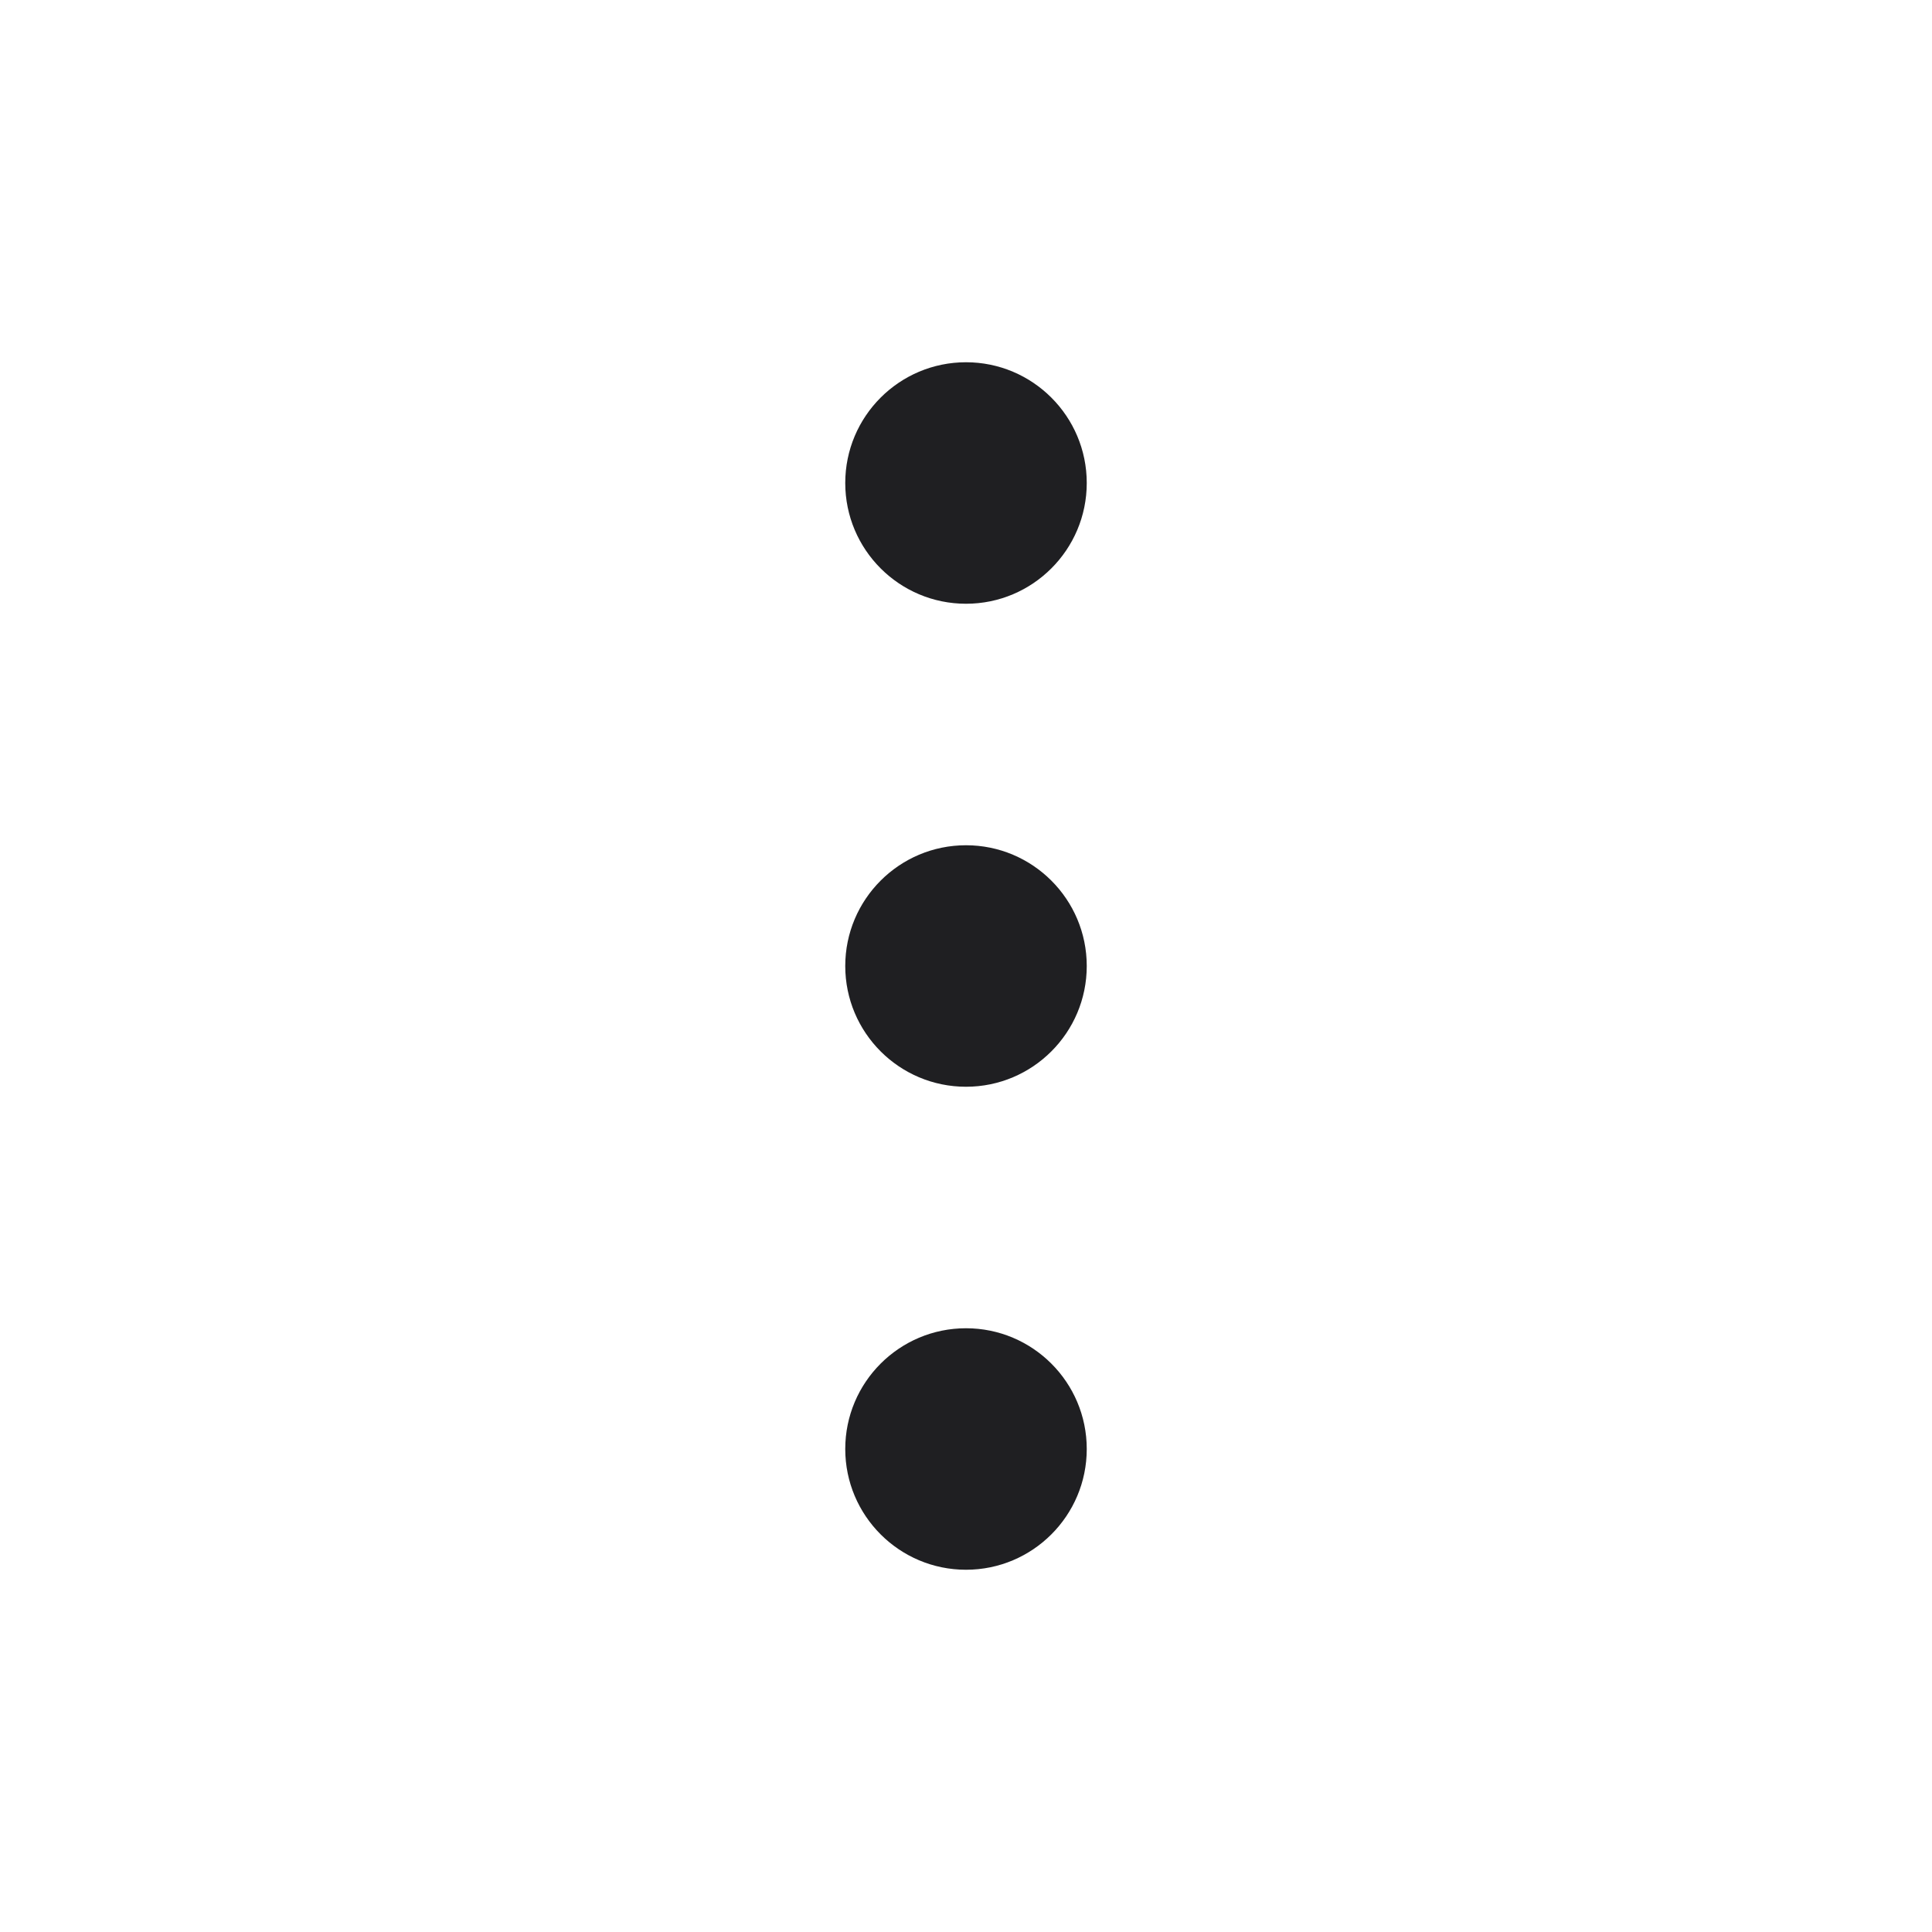
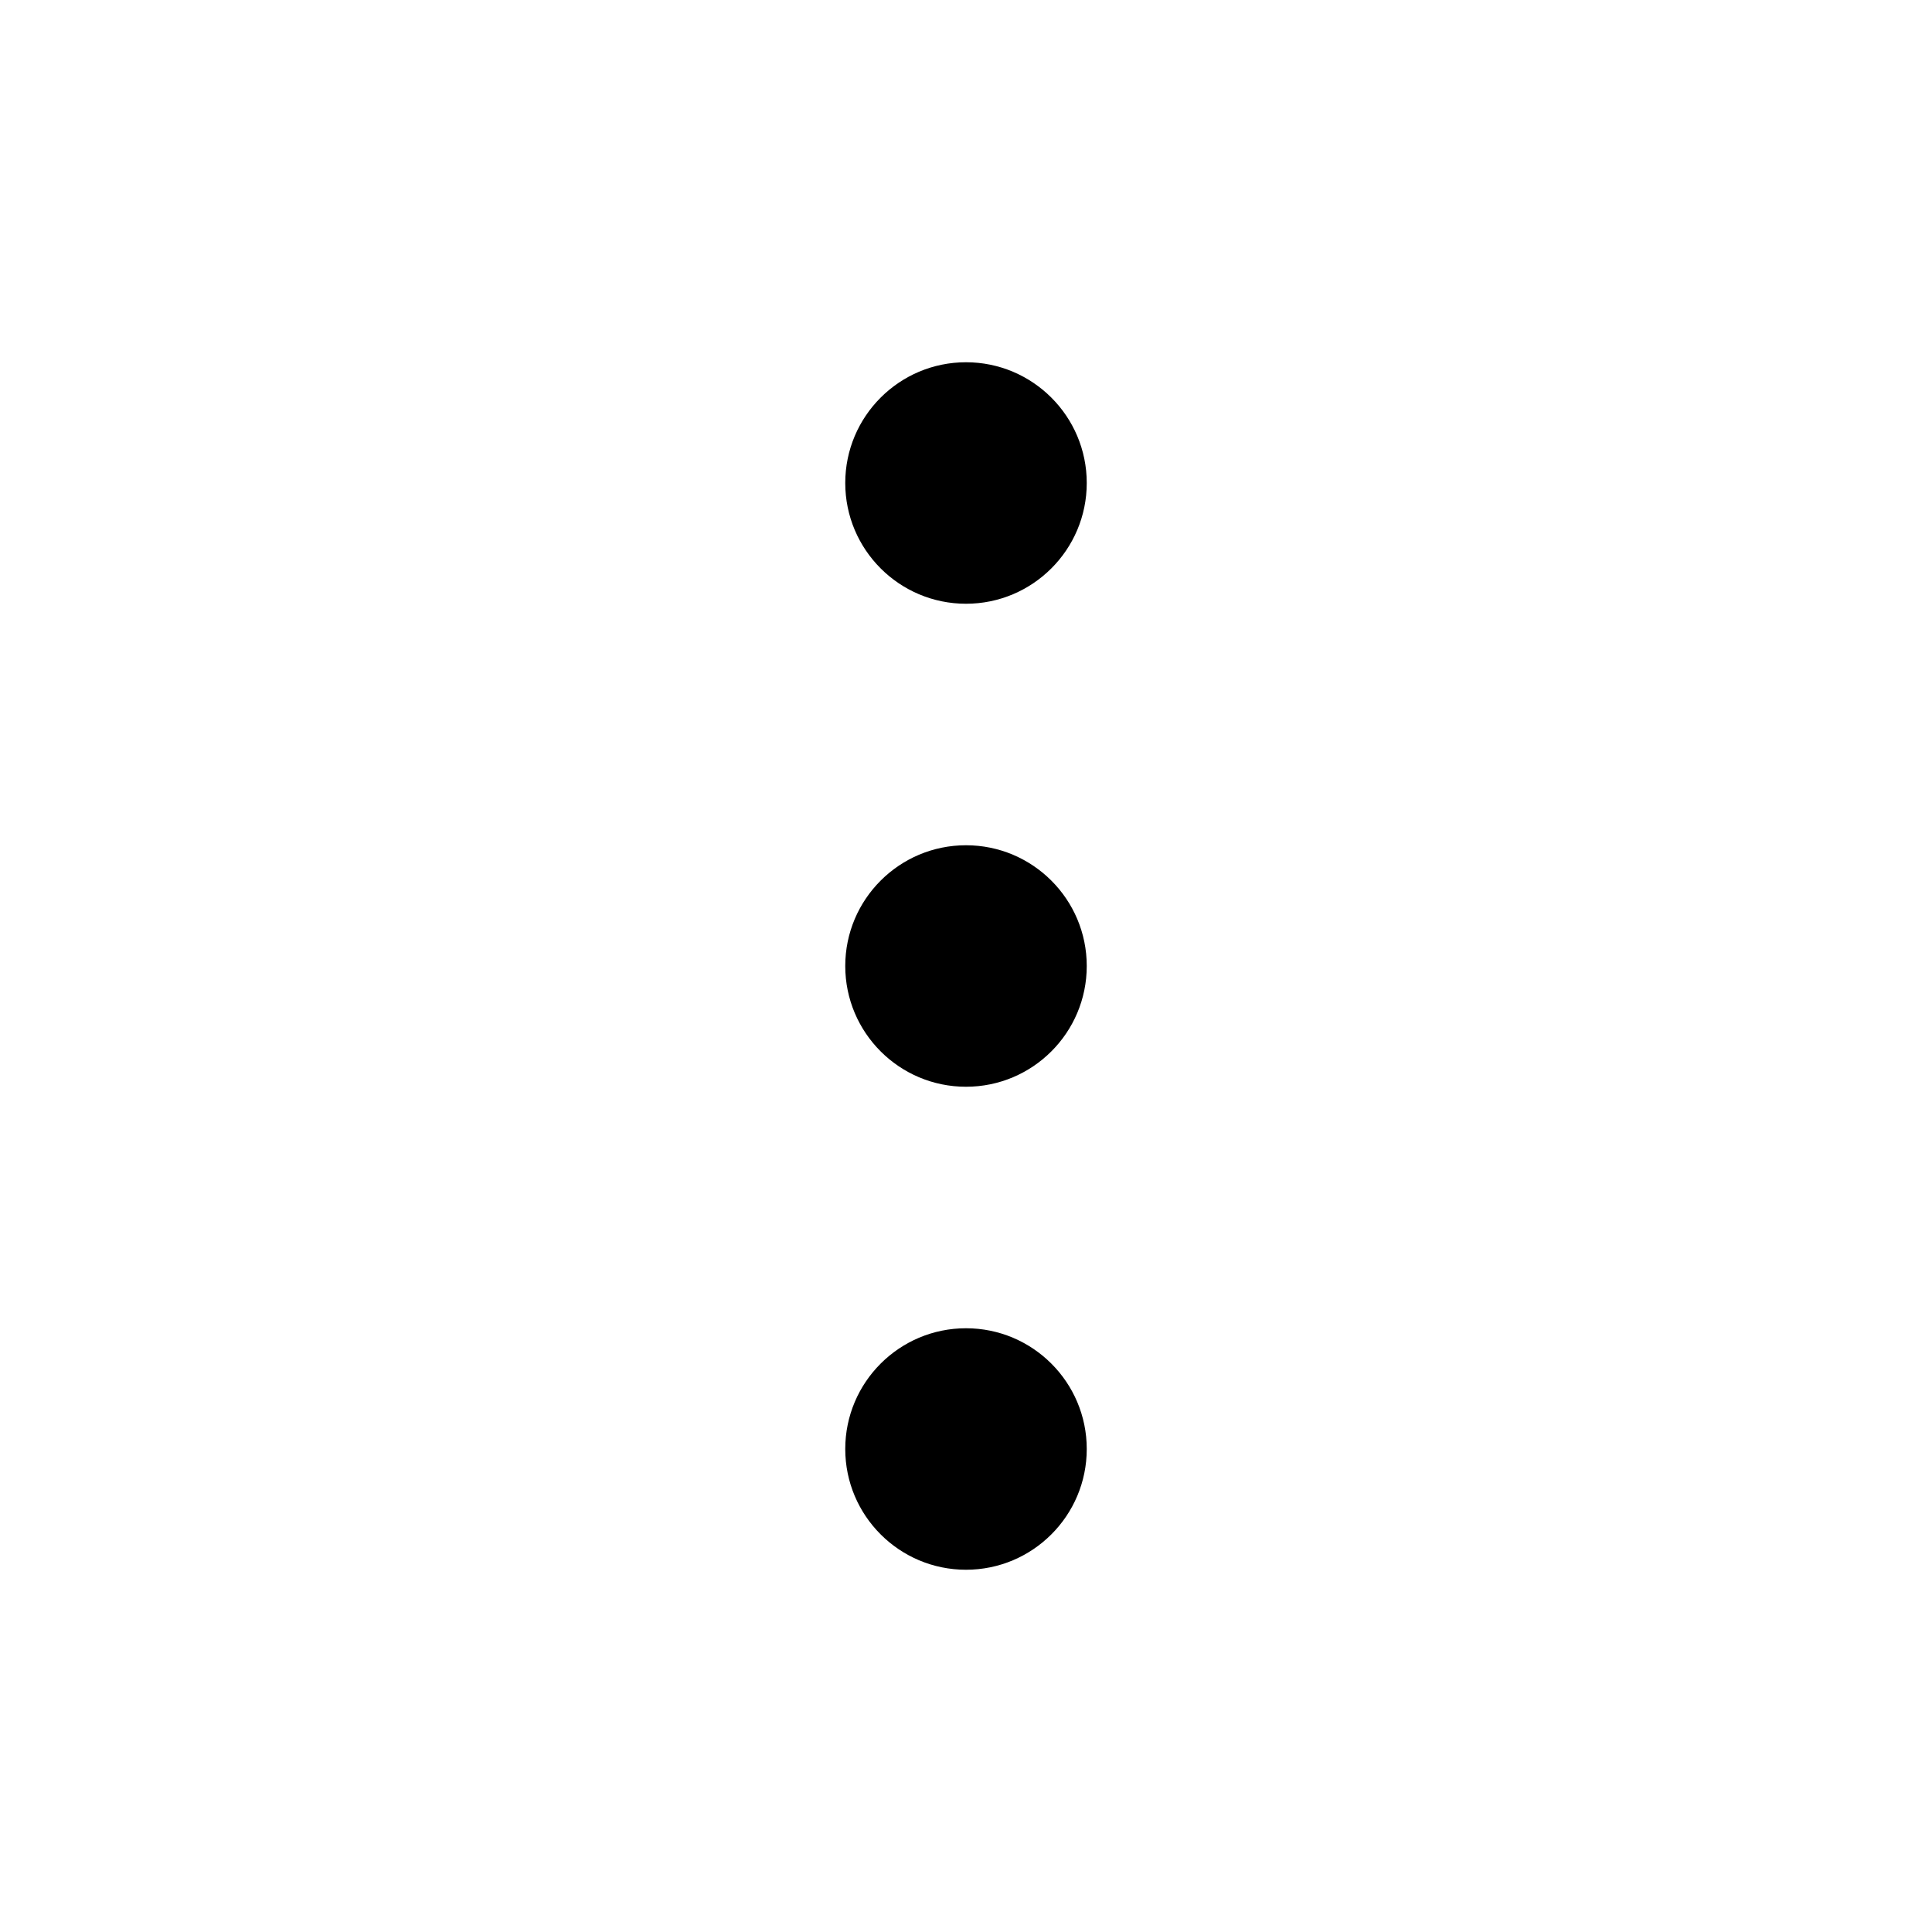
- <svg xmlns="http://www.w3.org/2000/svg" width="24" height="24" viewBox="0 0 24 24" fill="none">
-   <path d="M13.5 6C13.5 6.828 12.828 7.5 12 7.5C11.172 7.5 10.5 6.828 10.5 6C10.5 5.172 11.172 4.5 12 4.5C12.828 4.5 13.5 5.172 13.5 6Z" fill="#1F1F22" />
-   <path d="M13.5 12C13.5 12.828 12.828 13.5 12 13.5C11.172 13.5 10.5 12.828 10.5 12C10.5 11.172 11.172 10.5 12 10.5C12.828 10.5 13.5 11.172 13.5 12Z" fill="#1F1F22" />
-   <path d="M13.5 18C13.5 18.828 12.828 19.5 12 19.5C11.172 19.5 10.5 18.828 10.5 18C10.5 17.172 11.172 16.5 12 16.5C12.828 16.5 13.5 17.172 13.5 18Z" fill="#1F1F22" />
+ <svg xmlns="http://www.w3.org/2000/svg" width="inherit" height="inherit" viewBox="0 0 24 24" fill="currentColor">
+   <path d="M13.5 6C13.5 6.828 12.828 7.5 12 7.5C11.172 7.5 10.5 6.828 10.5 6C10.5 5.172 11.172 4.5 12 4.5C12.828 4.5 13.5 5.172 13.5 6Z" fill="currentColor" />
+   <path d="M13.5 12C13.5 12.828 12.828 13.5 12 13.5C11.172 13.5 10.5 12.828 10.5 12C10.5 11.172 11.172 10.5 12 10.5C12.828 10.5 13.5 11.172 13.5 12Z" fill="currentColor" />
+   <path d="M13.5 18C13.5 18.828 12.828 19.5 12 19.5C11.172 19.5 10.5 18.828 10.5 18C10.5 17.172 11.172 16.5 12 16.5C12.828 16.5 13.5 17.172 13.5 18Z" fill="currentColor" />
</svg>
